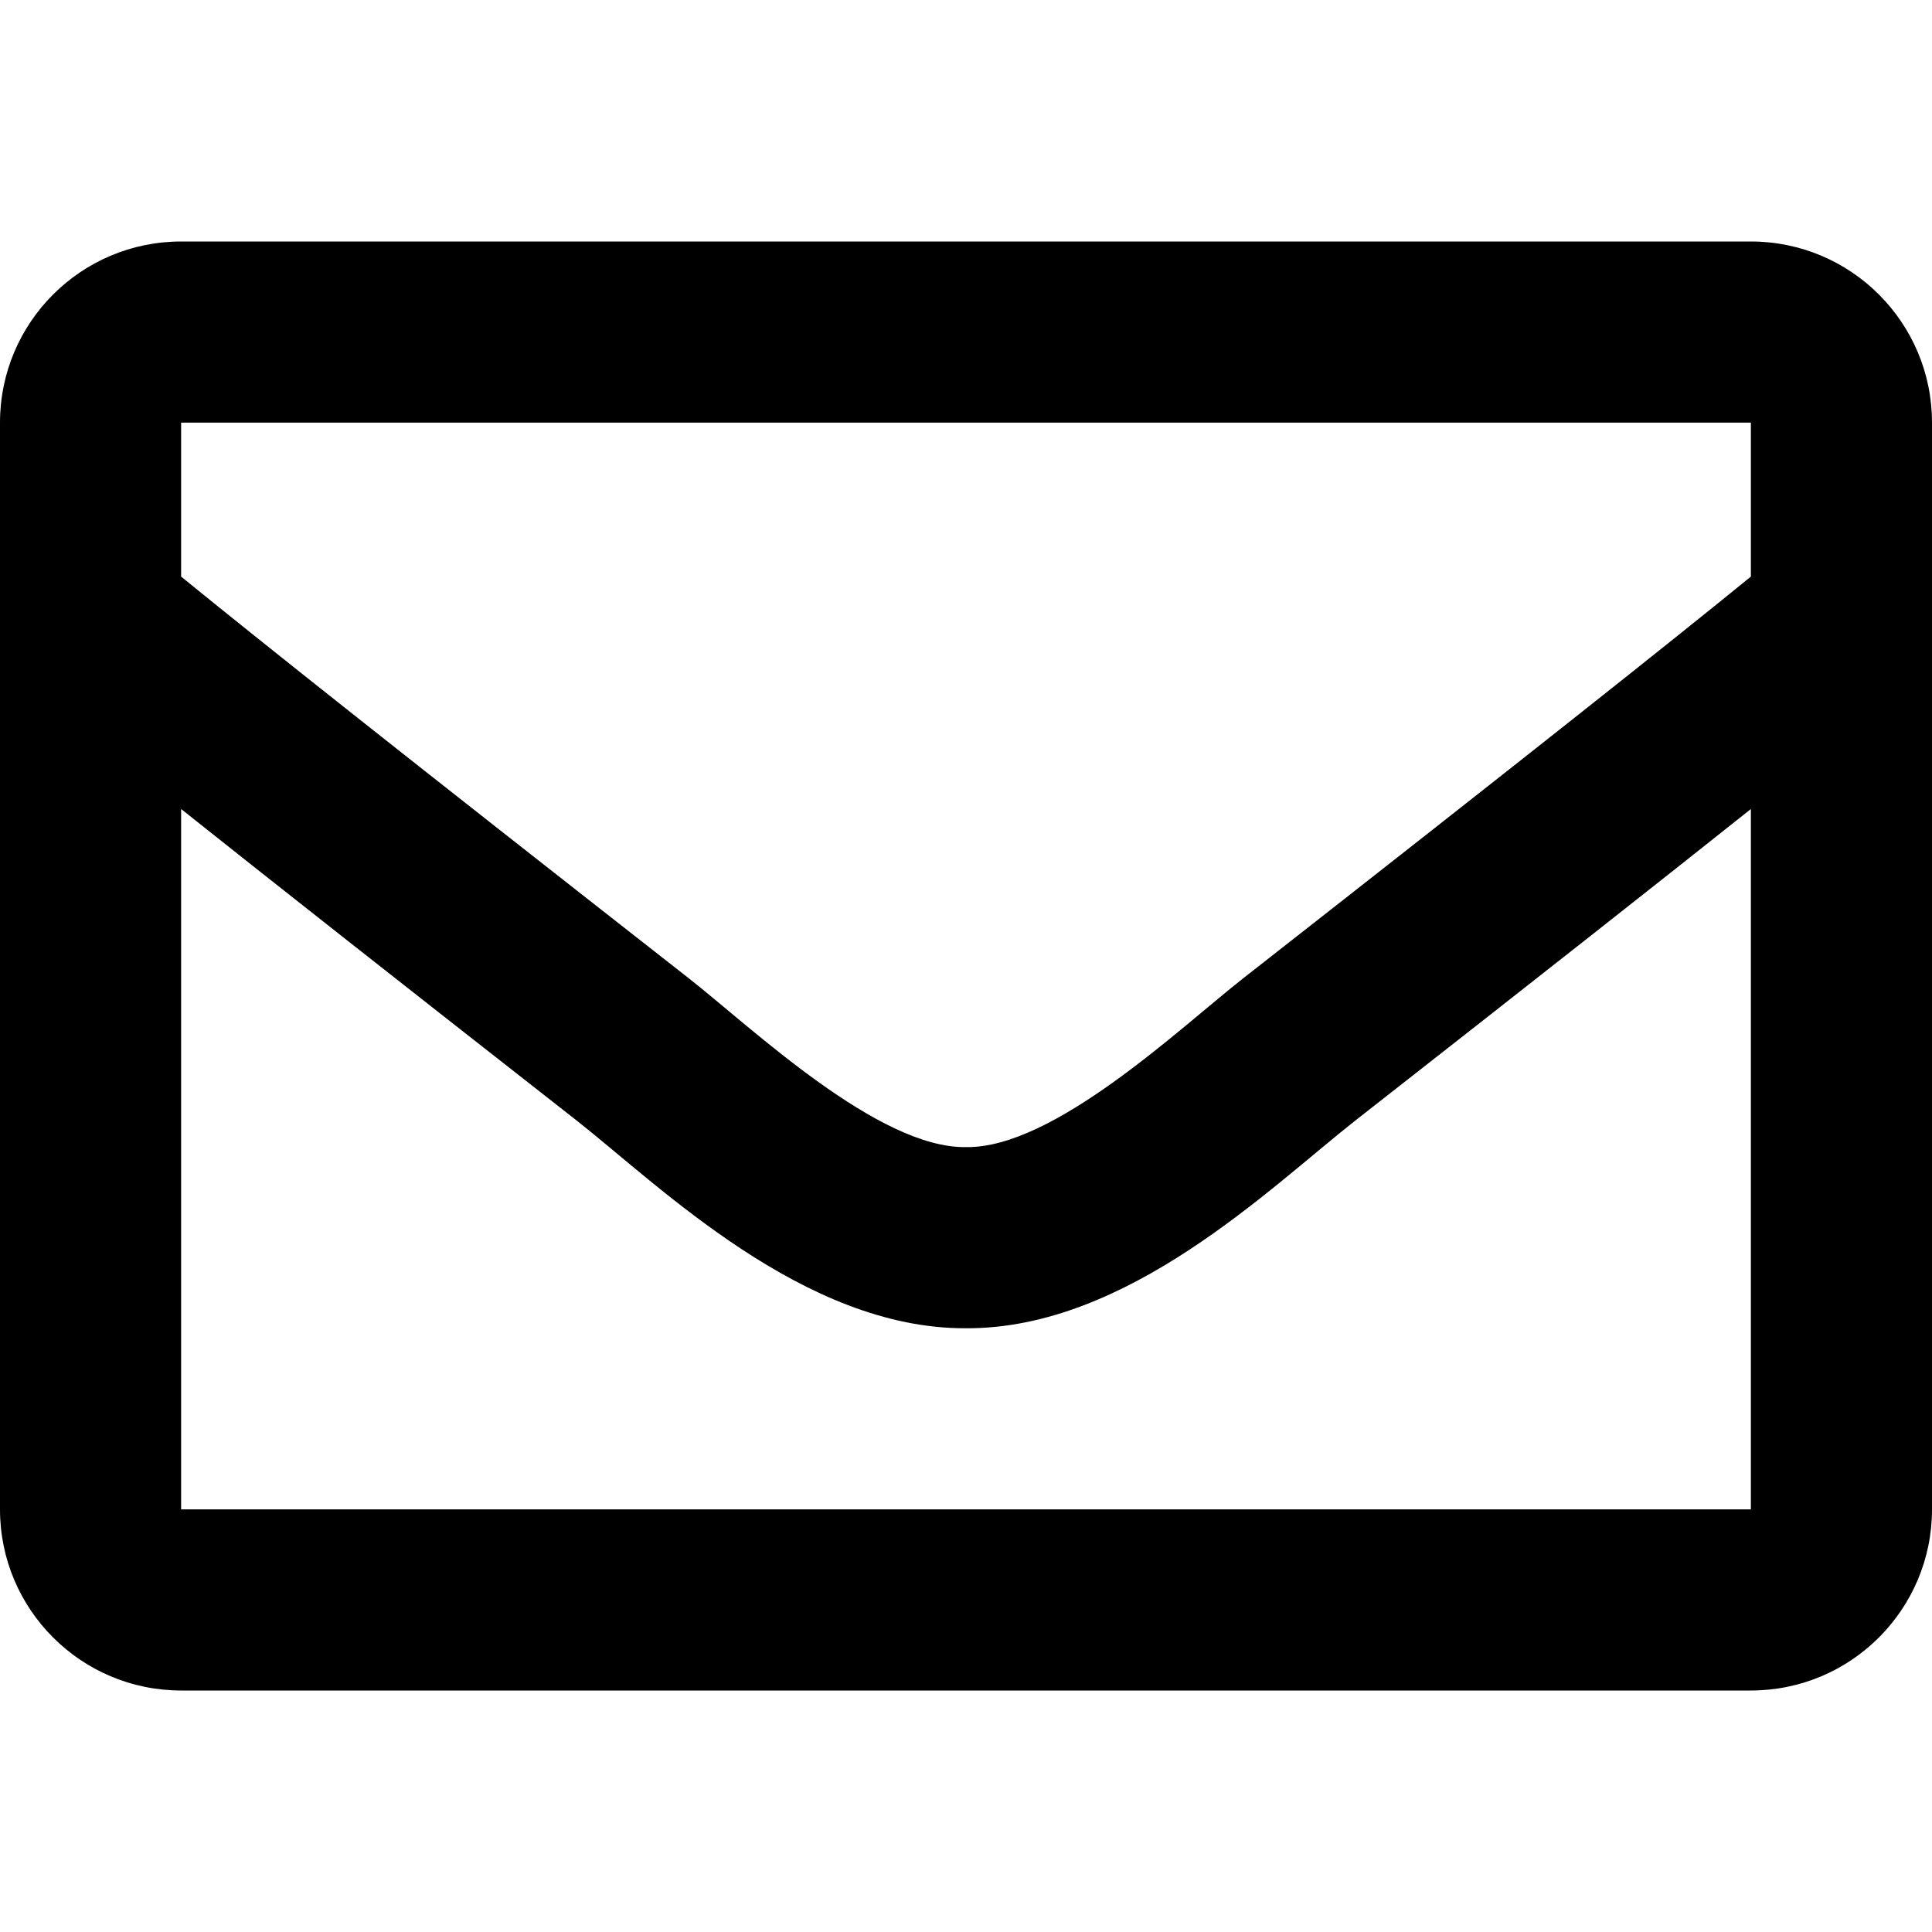
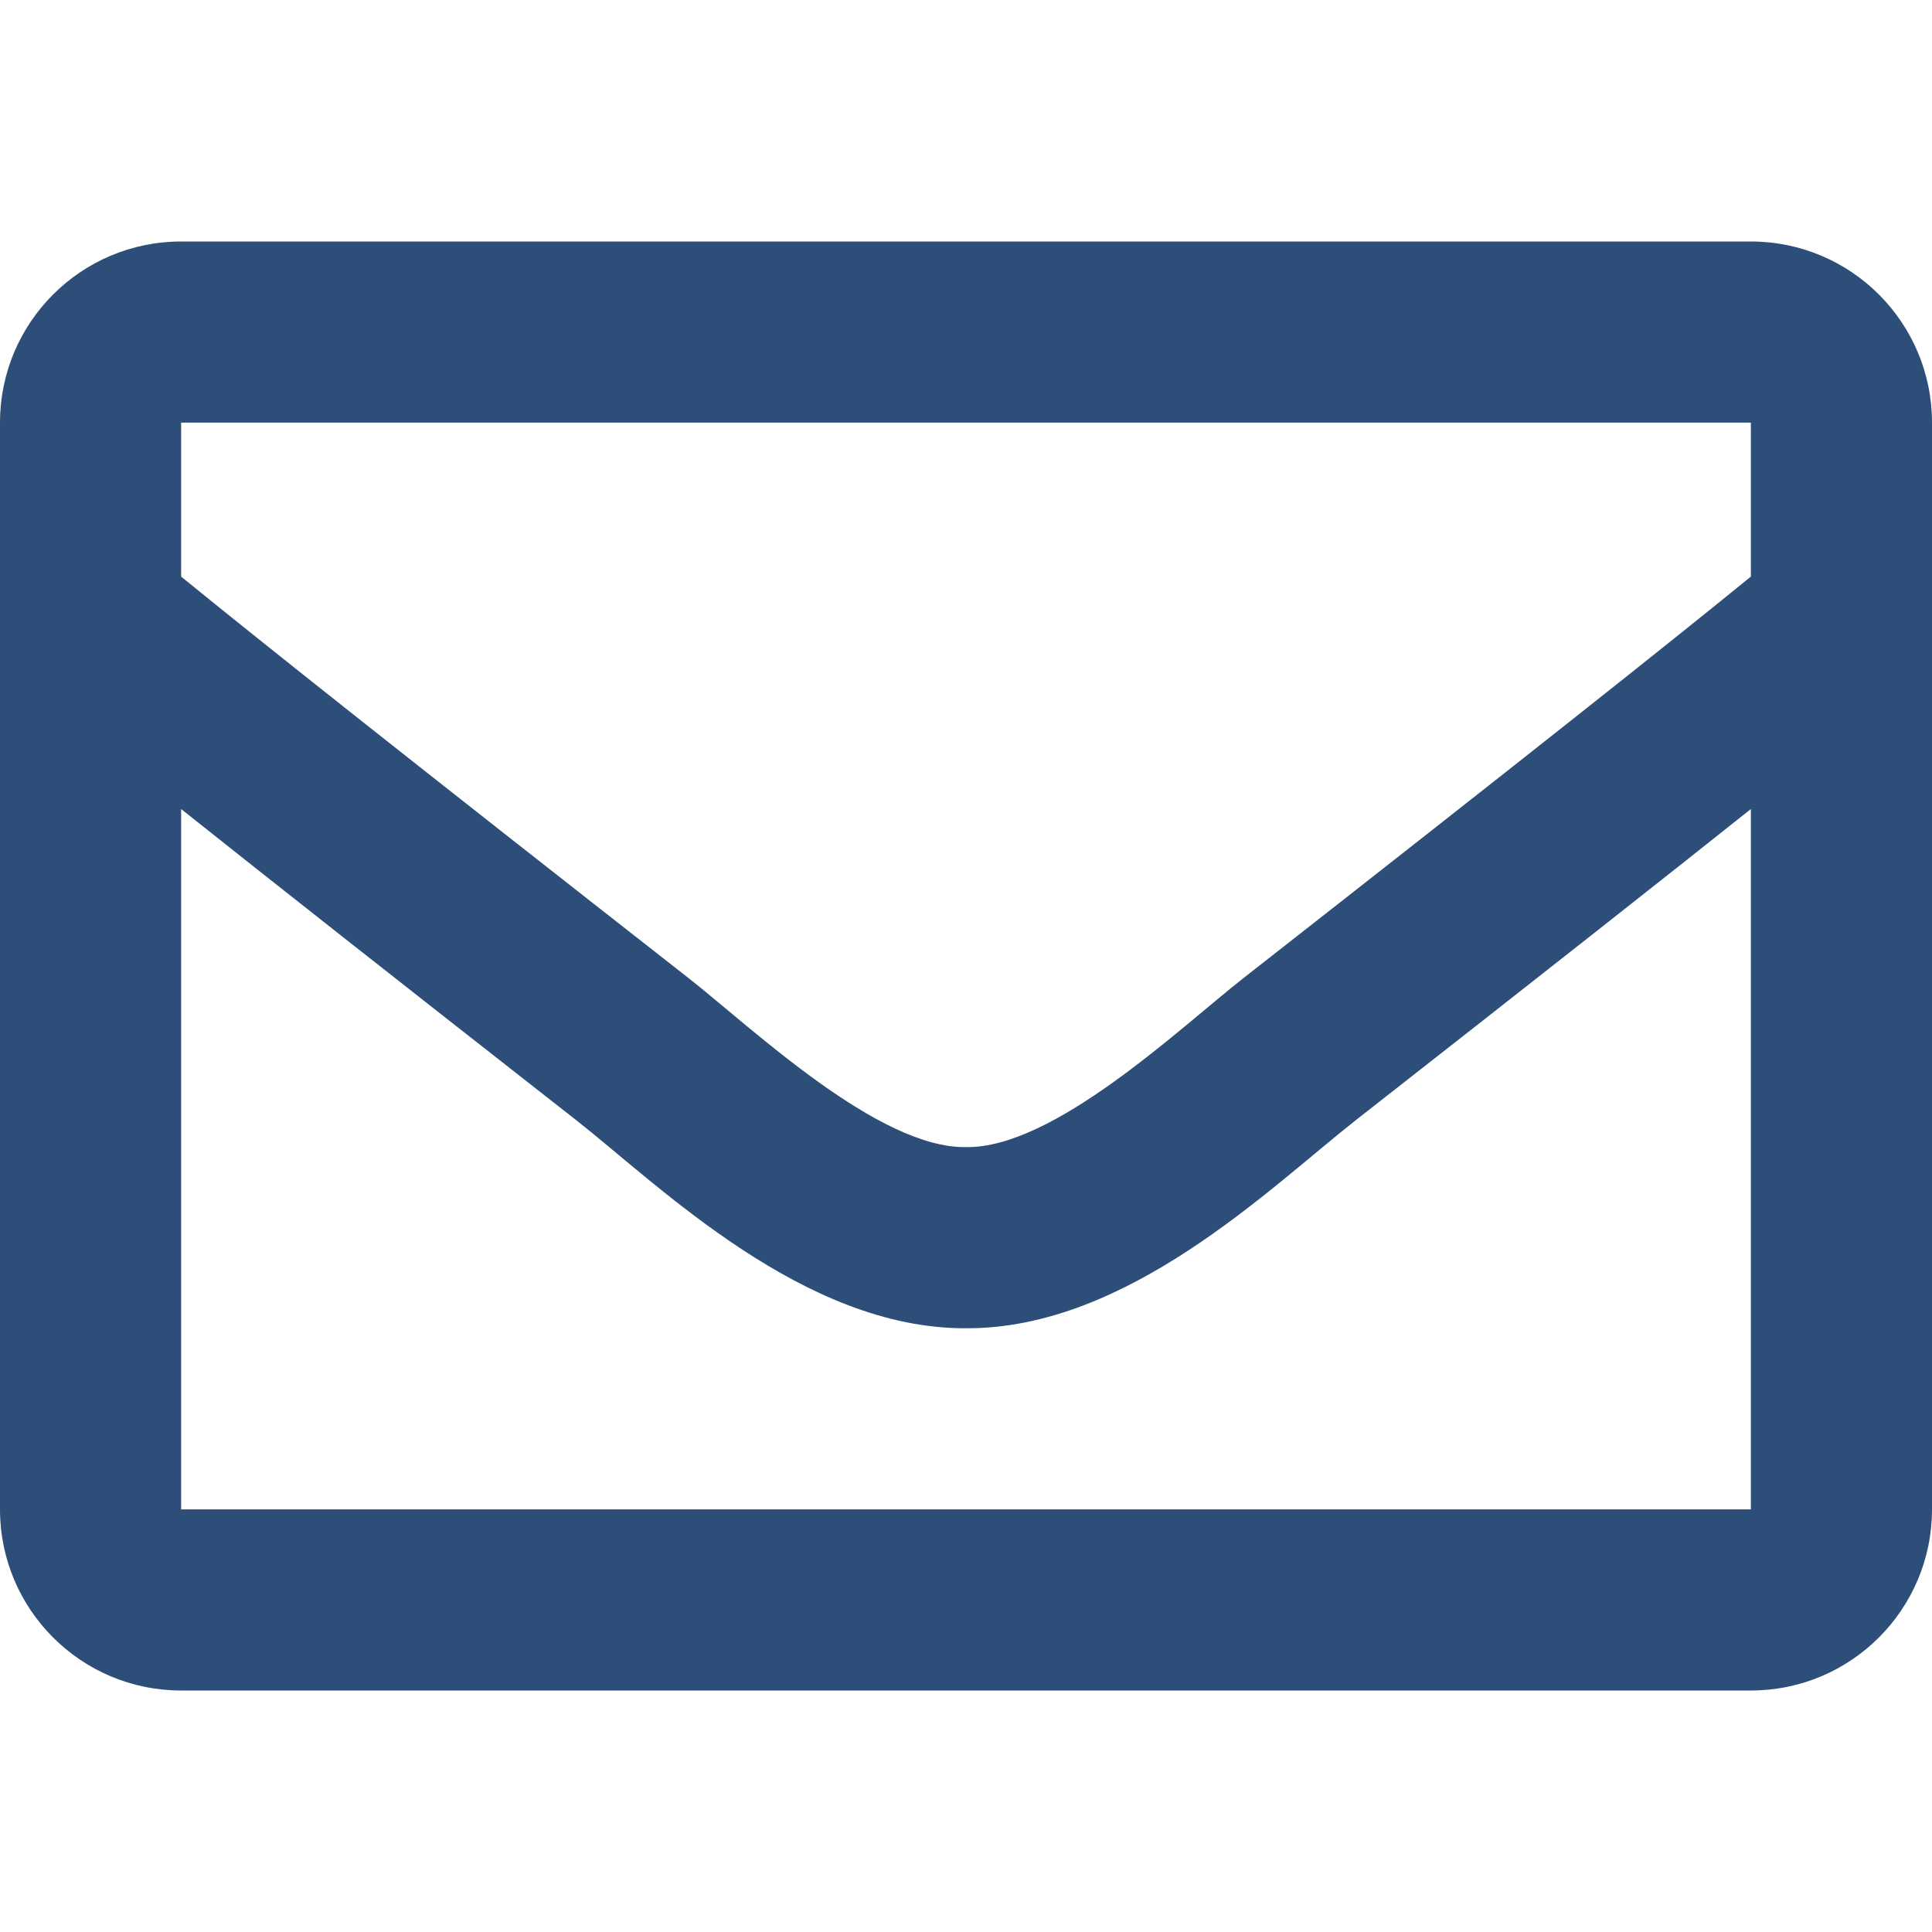
<svg xmlns="http://www.w3.org/2000/svg" aria-hidden="true" focusable="false" data-prefix="far" data-icon="envelope" class="svg-inline--fa fa-envelope fa-w-16" role="img" viewBox="0 0 512 512">
-   <path fill="currentColor" d="M464 64H48C21.49 64 0 85.49 0 112v288c0 26.51 21.49 48 48 48h416c26.51 0 48-21.49 48-48V112c0-26.51-21.49-48-48-48zm0 48v40.805c-22.422 18.259-58.168 46.651-134.587 106.49-16.841 13.247-50.201 45.072-73.413 44.701-23.208.375-56.579-31.459-73.413-44.701C106.18 199.465 70.425 171.067 48 152.805V112h416zM48 400V214.398c22.914 18.251 55.409 43.862 104.938 82.646 21.857 17.205 60.134 55.186 103.062 54.955 42.717.231 80.509-37.199 103.053-54.947 49.528-38.783 82.032-64.401 104.947-82.653V400H48z" />
+   <path fill="#2c4e78" d="M464 64H48C21.49 64 0 85.49 0 112v288c0 26.51 21.49 48 48 48h416c26.51 0 48-21.49 48-48V112c0-26.51-21.49-48-48-48zm0 48v40.805c-22.422 18.259-58.168 46.651-134.587 106.49-16.841 13.247-50.201 45.072-73.413 44.701-23.208.375-56.579-31.459-73.413-44.701C106.18 199.465 70.425 171.067 48 152.805V112h416zM48 400V214.398c22.914 18.251 55.409 43.862 104.938 82.646 21.857 17.205 60.134 55.186 103.062 54.955 42.717.231 80.509-37.199 103.053-54.947 49.528-38.783 82.032-64.401 104.947-82.653V400H48z" />
</svg>
